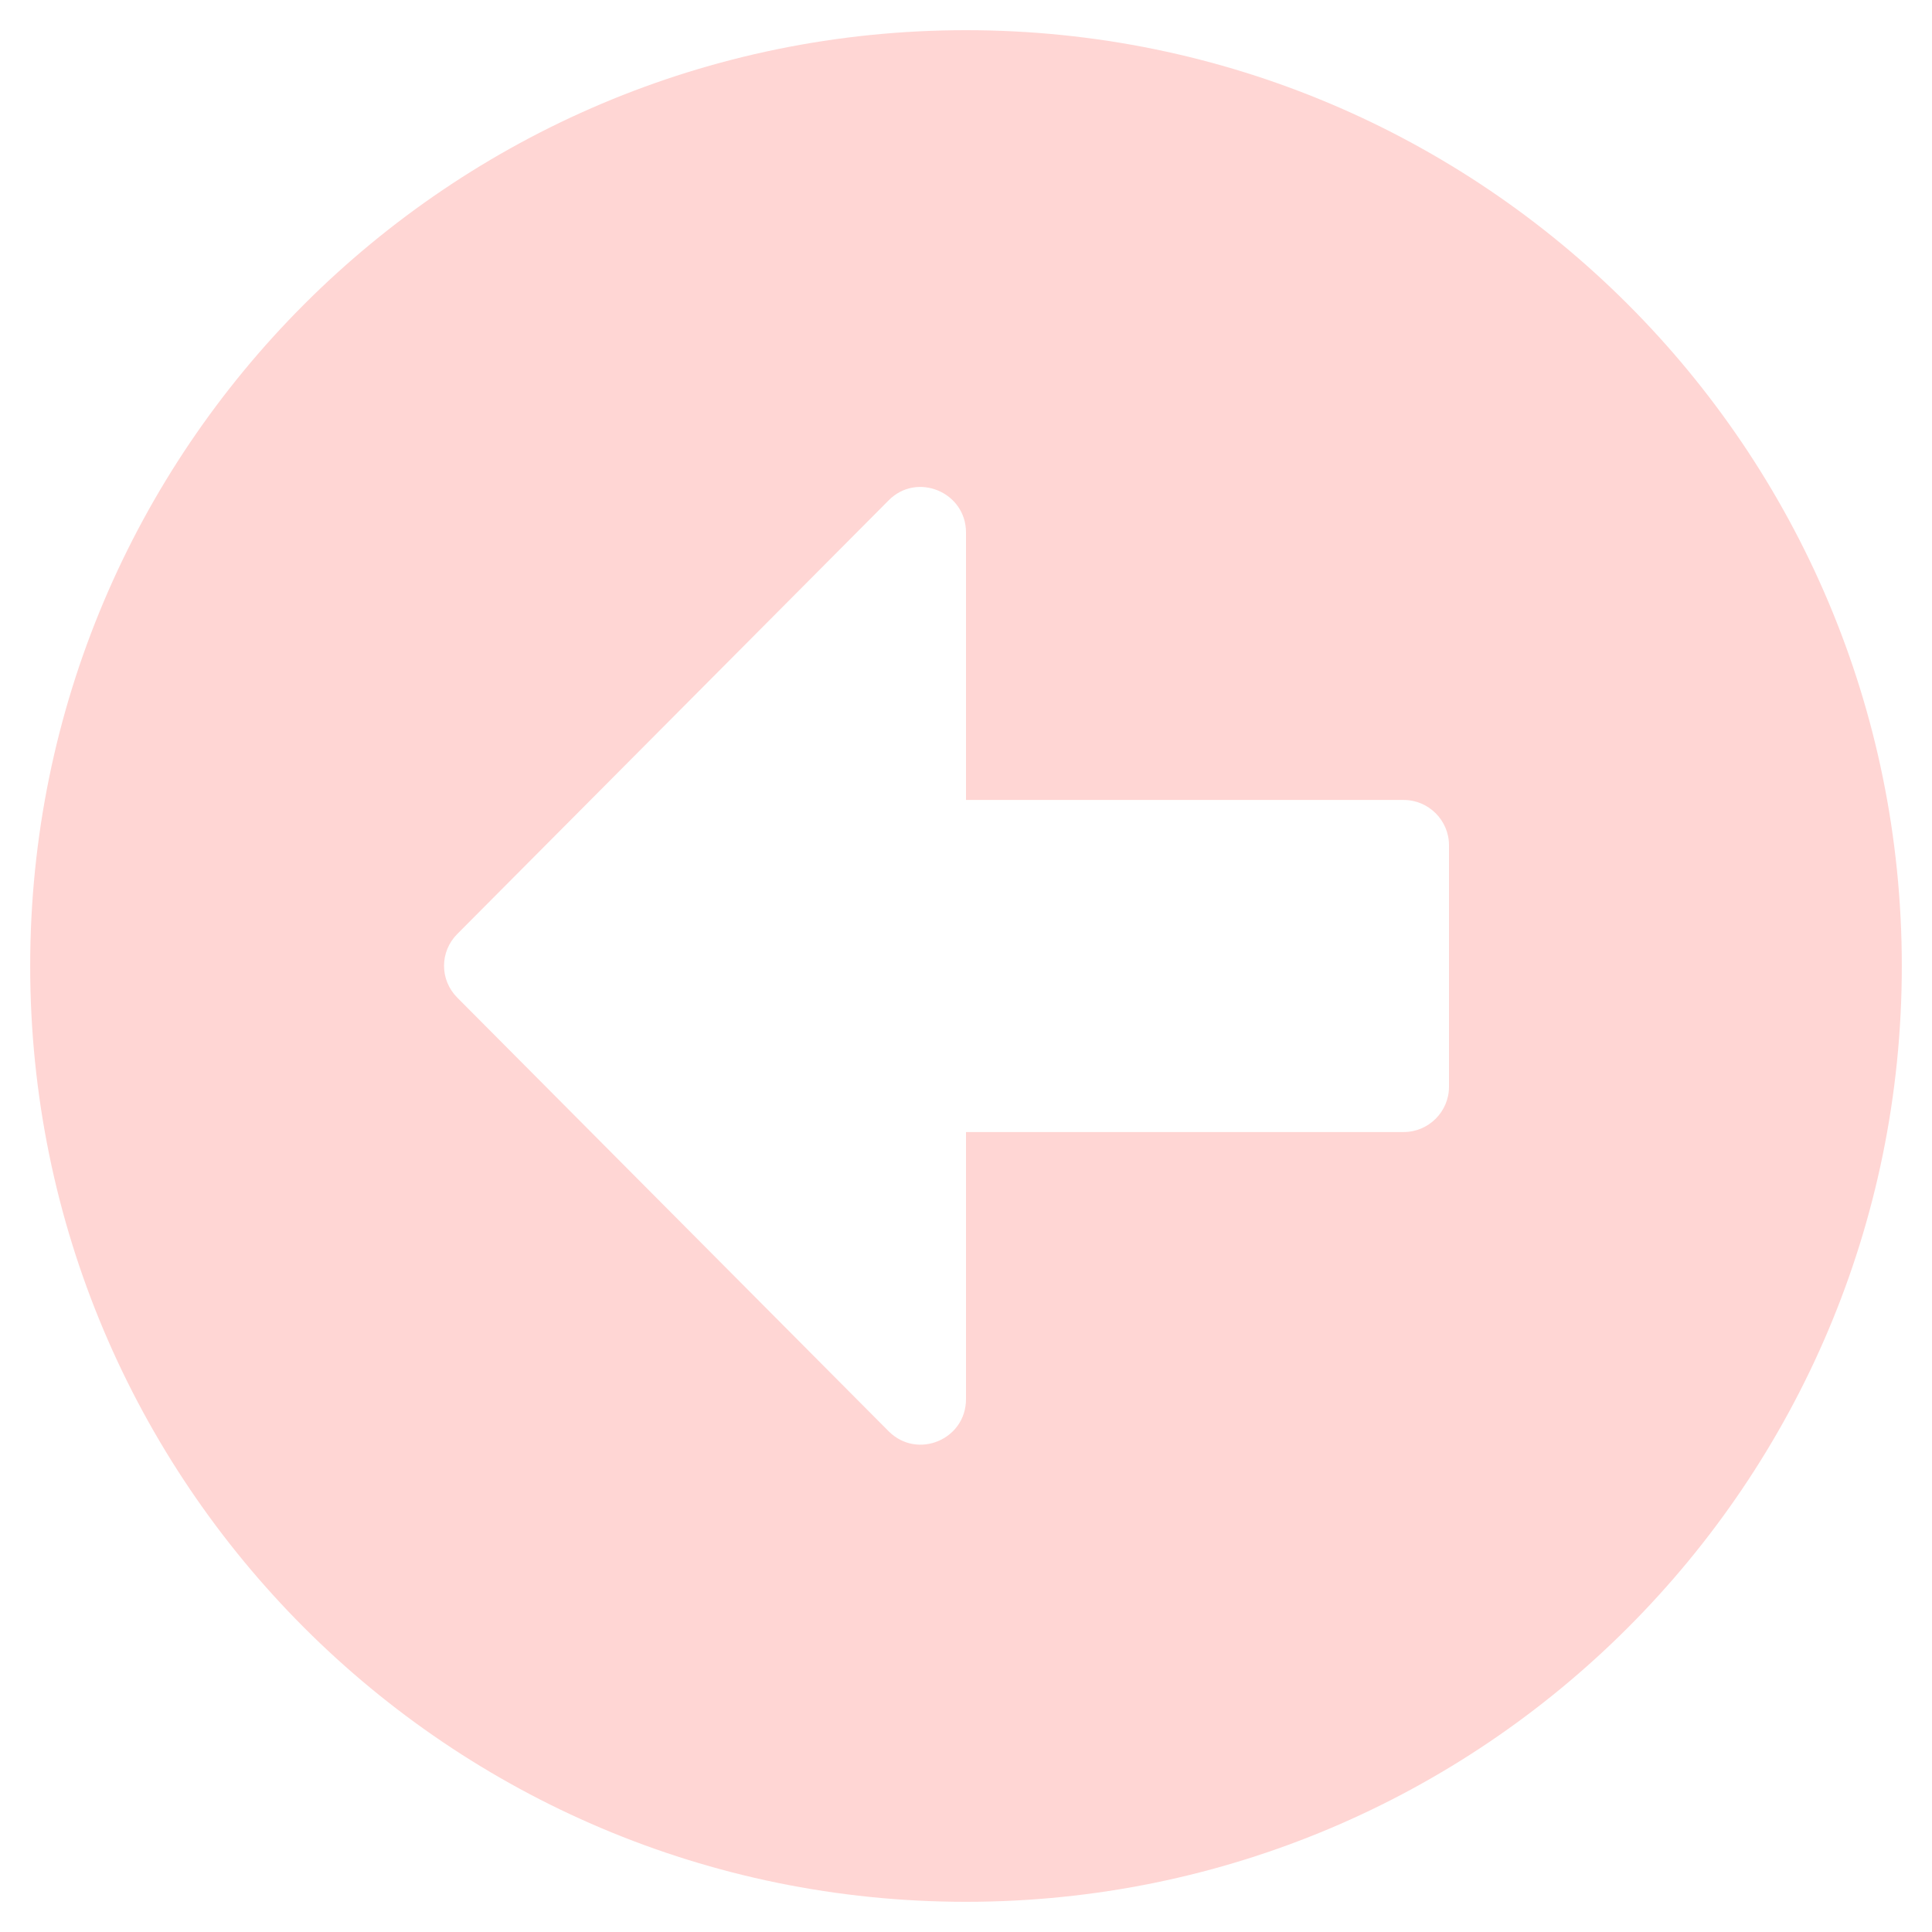
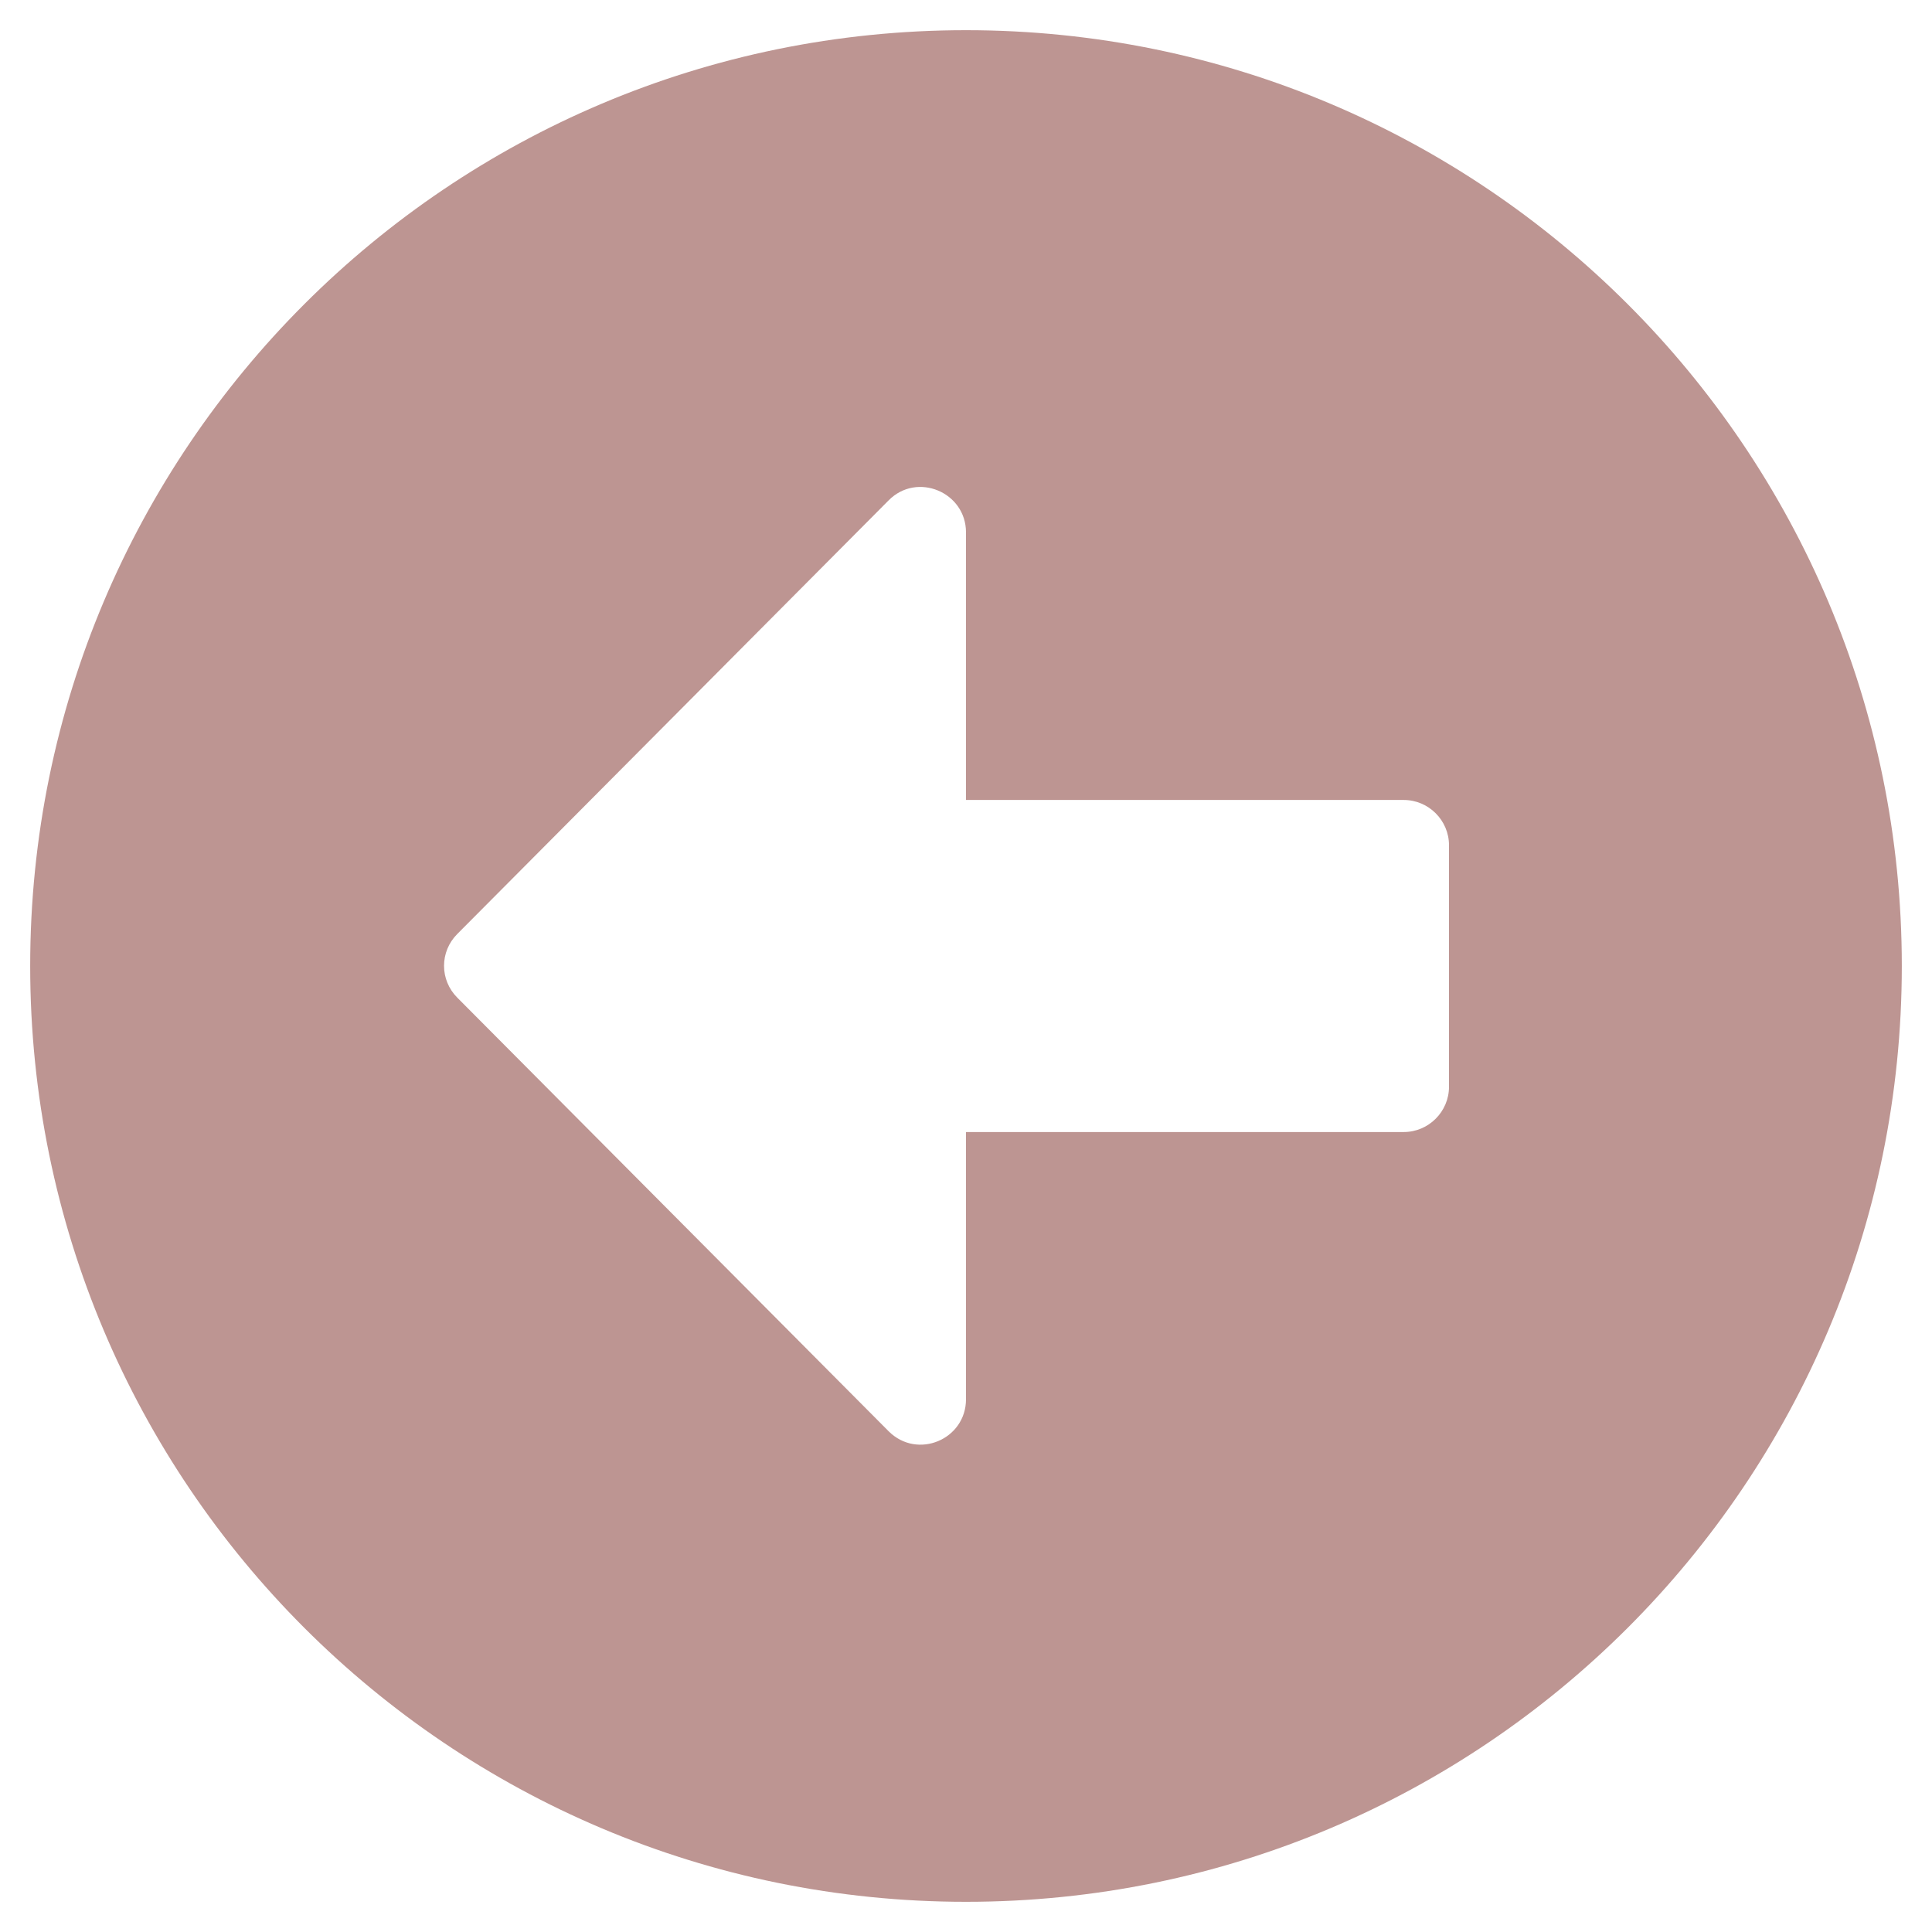
<svg xmlns="http://www.w3.org/2000/svg" aria-hidden="true" focusable="false" data-prefix="fas" data-icon="arrow-alt-circle-left" class="svg-inline--fa fa-arrow-alt-circle-left fa-w-16" role="img" viewBox="0 0 512 512">
-   <path fill="#FFD6D4" d="M256 504C119 504 8 393 8 256S119 8 256 8s248 111 248 248-111 248-248 248zm116-292H256v-70.9c0-10.7-13-16.1-20.5-8.5L121.2 247.5c-4.7 4.7-4.7 12.2 0 16.9l114.3 114.9c7.6 7.6 20.5 2.2 20.5-8.5V300h116c6.6 0 12-5.4 12-12v-64c0-6.6-5.4-12-12-12z" />
+   <path fill="#bd9592" d="M256 504C119 504 8 393 8 256S119 8 256 8s248 111 248 248-111 248-248 248zm116-292H256v-70.9c0-10.7-13-16.1-20.5-8.5L121.2 247.5c-4.7 4.7-4.7 12.2 0 16.9l114.3 114.9c7.6 7.6 20.5 2.2 20.5-8.5V300h116c6.6 0 12-5.4 12-12v-64c0-6.6-5.4-12-12-12z" />
</svg>
